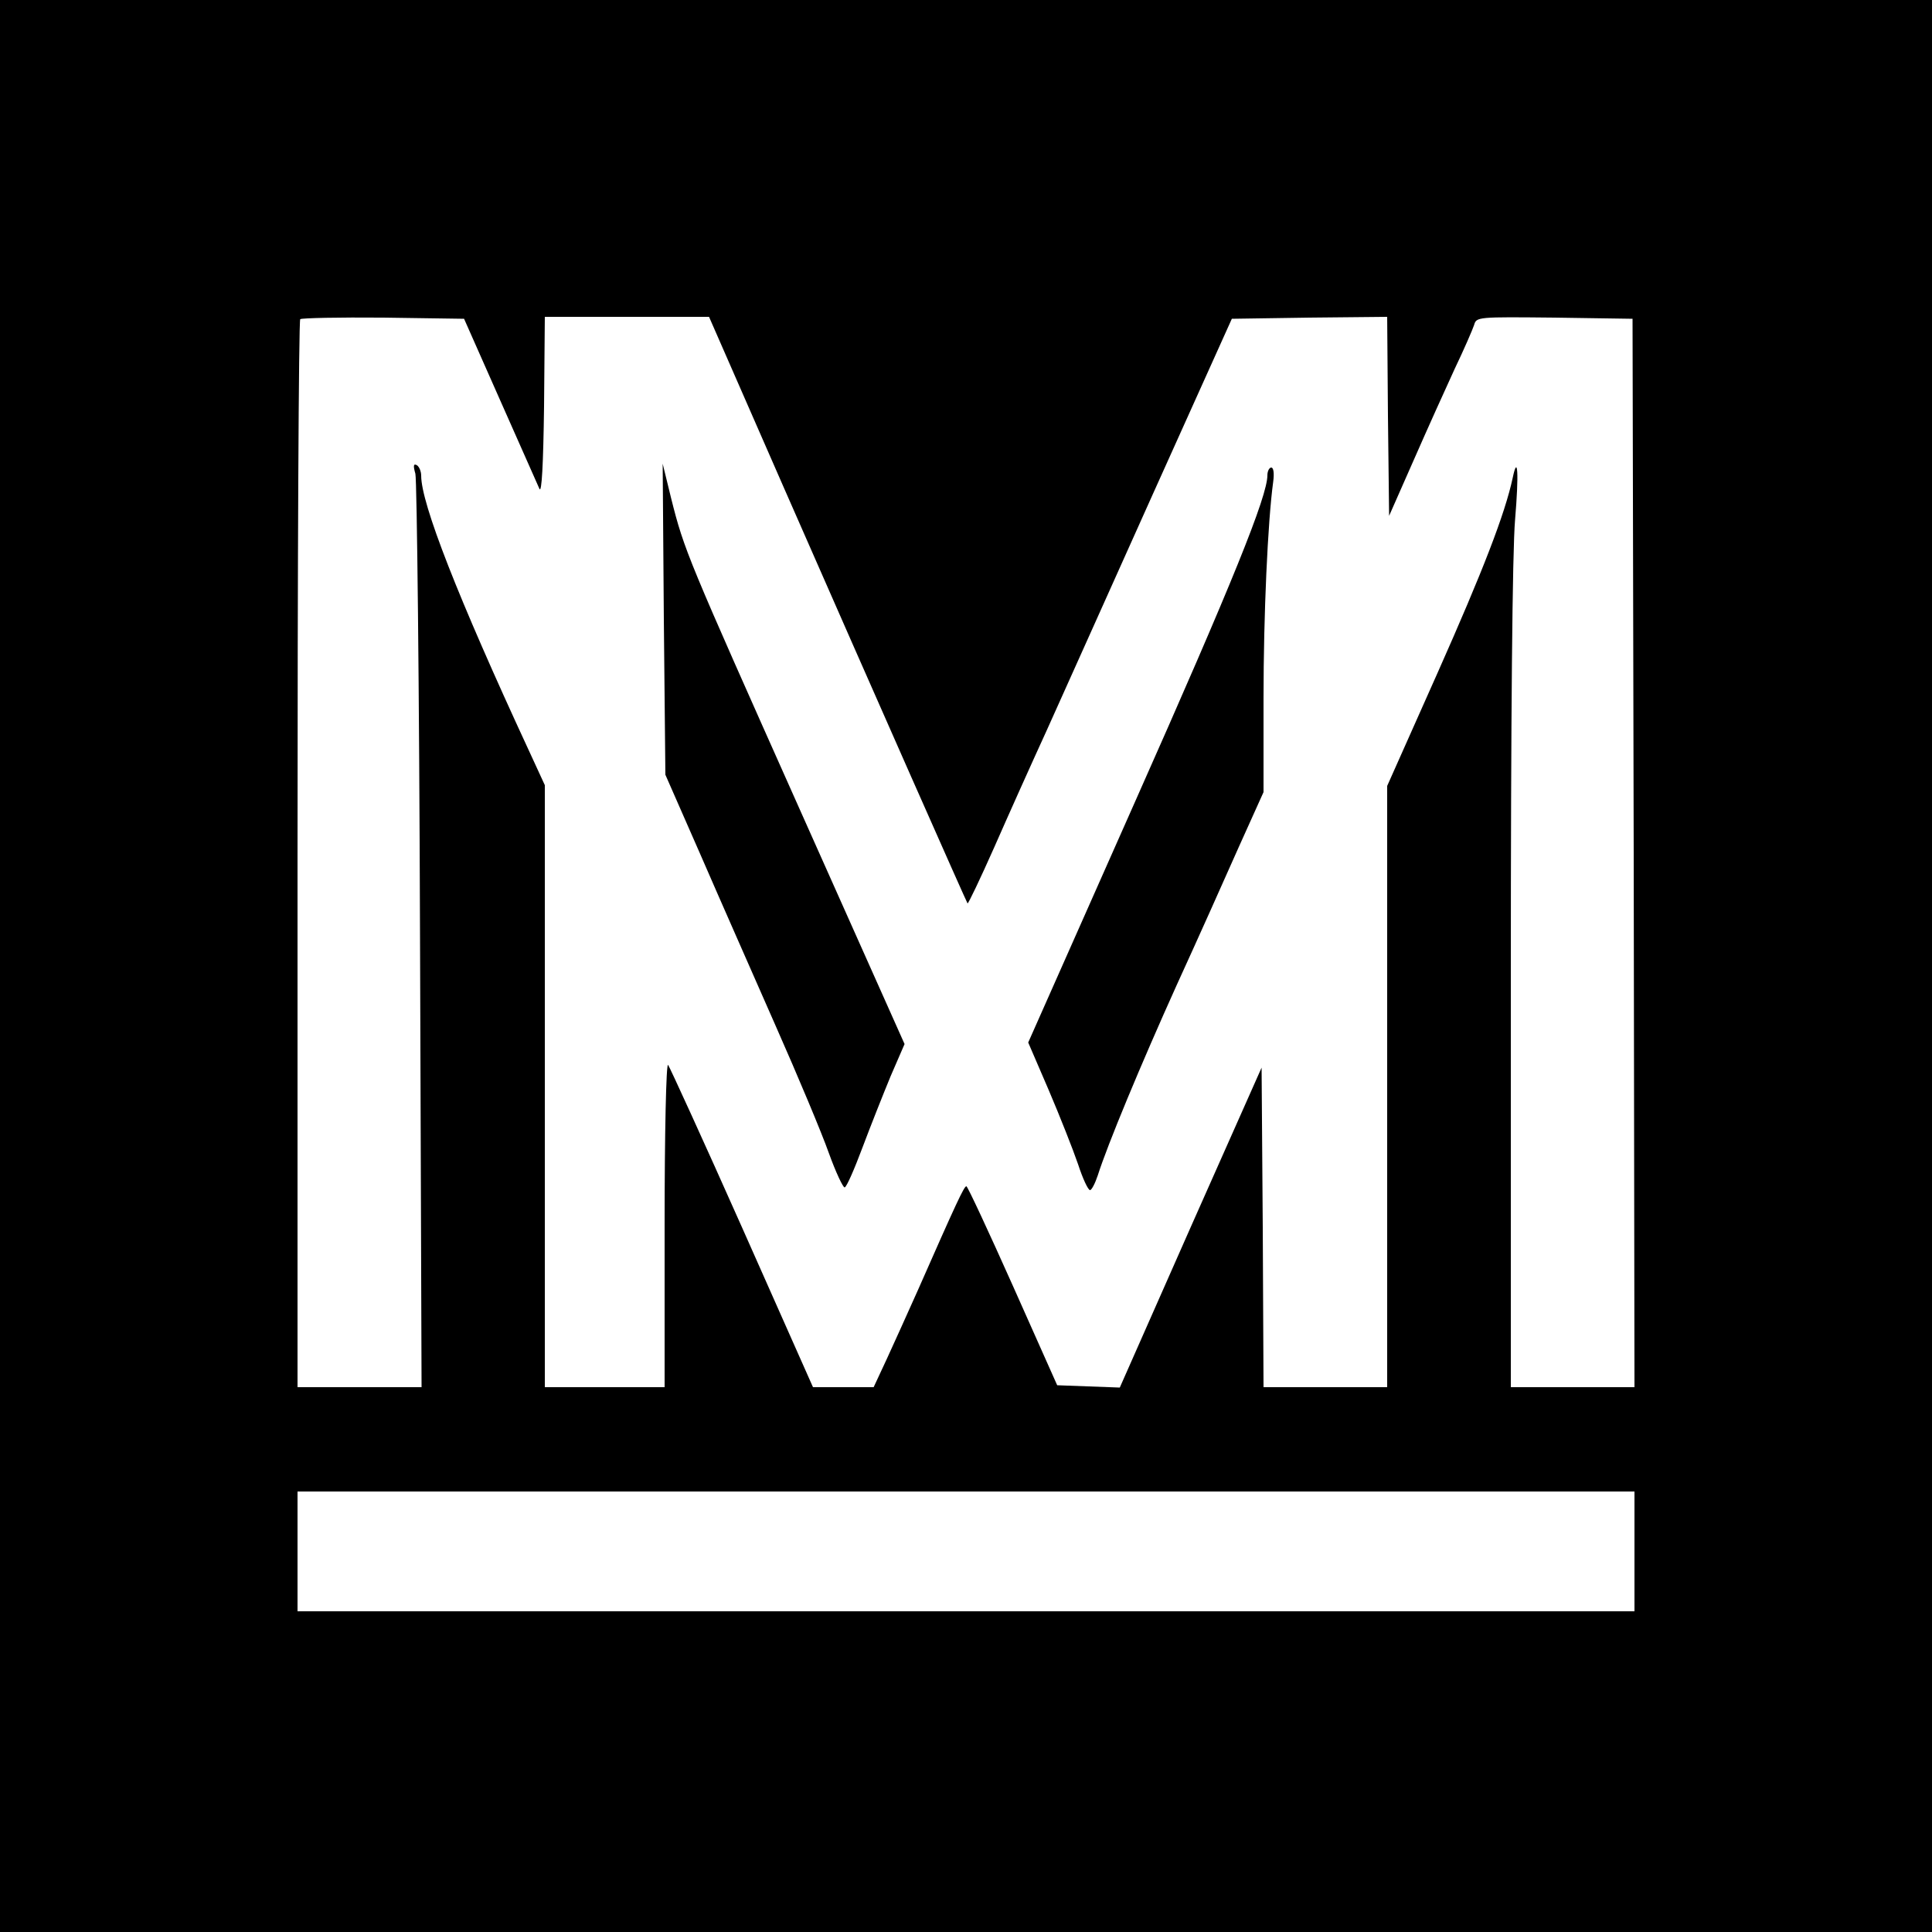
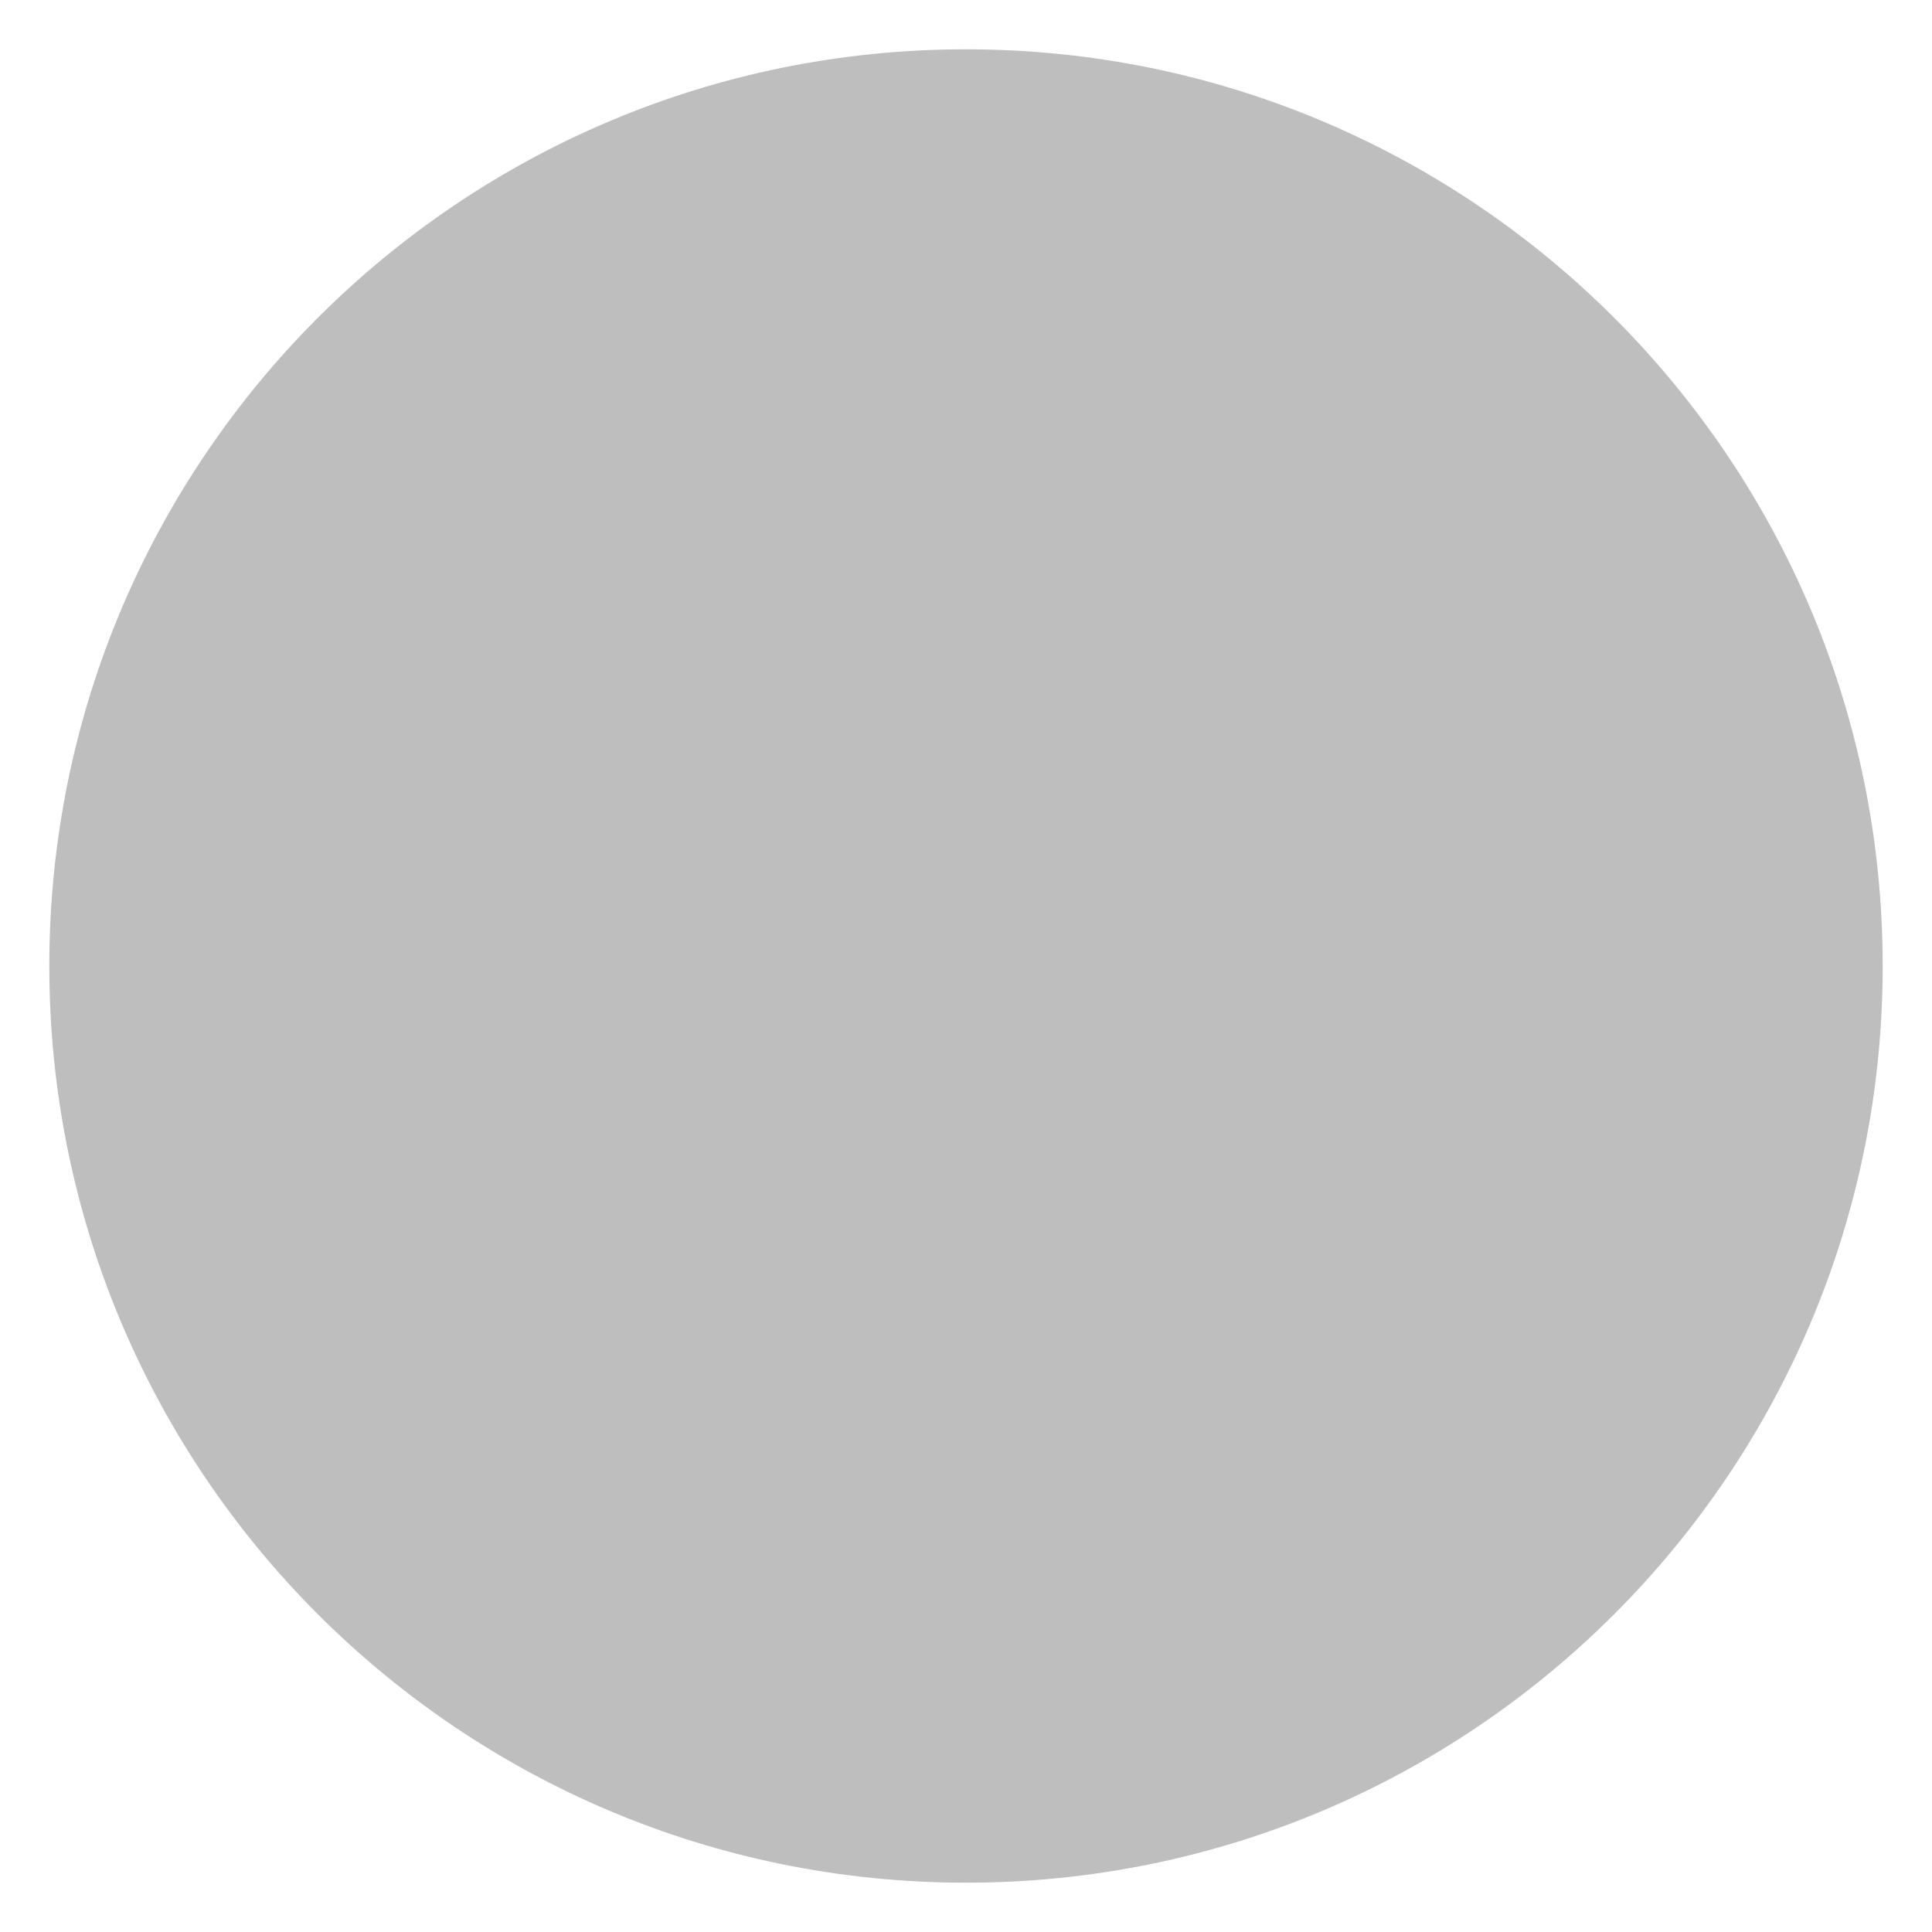
- <svg xmlns="http://www.w3.org/2000/svg" version="1.0" width="500pt" height="500pt" viewBox="0 0 500 500" preserveAspectRatio="xMidYMid meet">
-   <g transform="translate(0,500) scale(0.1,-0.1)" fill="#000000" stroke="none">
-     <path d="M0 2500 l0 -2500 2500 0 2500 0 0 2500 0 2500 -2500 0 -2500 0 0 -2500z m1294 1465 c51 -115 97 -219 102 -230 6 -13 10 63 12 213 l2 232 213 0 212 0 194 -443 c248 -565 472 -1071 475 -1075 2 -1 33 64 69 145 36 82 97 218 136 303 38 85 162 360 274 610 l205 455 201 3 201 2 2 -257 3 -258 64 145 c35 80 83 186 106 236 24 50 46 101 50 113 6 21 9 21 208 19 l202 -3 3 -1382 2 -1383 -160 0 -160 0 0 1059 c0 675 4 1106 11 1186 10 120 7 171 -6 109 -20 -94 -78 -243 -194 -504 l-131 -294 0 -778 0 -778 -160 0 -160 0 -2 414 -3 413 -184 -414 -183 -414 -81 3 -81 3 -115 258 c-63 141 -117 257 -120 257 -6 0 -26 -43 -126 -270 -26 -58 -62 -138 -80 -177 l-34 -73 -78 0 -79 0 -183 412 c-101 227 -188 417 -192 422 -5 6 -9 -178 -9 -412 l0 -422 -155 0 -155 0 0 779 0 779 -41 89 c-185 399 -279 640 -279 712 0 11 -5 23 -11 27 -9 5 -10 -1 -4 -22 4 -16 10 -554 12 -1196 l4 -1168 -160 0 -161 0 0 1378 c0 758 3 1382 7 1386 4 3 101 5 215 4 l209 -3 93 -210z m2936 -2980 l0 -155 -1730 0 -1730 0 0 155 0 155 1730 0 1730 0 0 -155z" />
-     <path d="M1718 3397 l4 -402 90 -205 c49 -113 137 -312 195 -444 58 -131 120 -279 138 -330 18 -50 37 -90 41 -89 5 1 25 47 46 103 21 56 54 139 73 185 l36 83 -272 609 c-291 652 -298 668 -332 803 l-22 90 3 -403z" />
-     <path d="M3280 3770 c0 -54 -90 -277 -343 -846 l-276 -622 53 -123 c29 -68 63 -154 76 -192 12 -37 26 -67 31 -67 4 0 13 17 20 38 25 79 111 286 204 492 54 118 126 279 161 358 l64 142 0 243 c0 217 11 458 25 560 3 22 1 37 -5 37 -5 0 -10 -9 -10 -20z" />
-   </g>
+ <svg xmlns="http://www.w3.org/2000/svg" width="666" height="666" viewBox="0 0 666 666">
+   <path id="Ellipse" fill="#bebebe" fill-rule="evenodd" stroke="none" d="M 649 333 C 649 158.478 507.522 17 333 17 C 158.478 17 17 158.478 17 333 C 17 507.522 158.478 649 333 649 C 507.522 649 649 507.522 649 333 Z" />
</svg>
